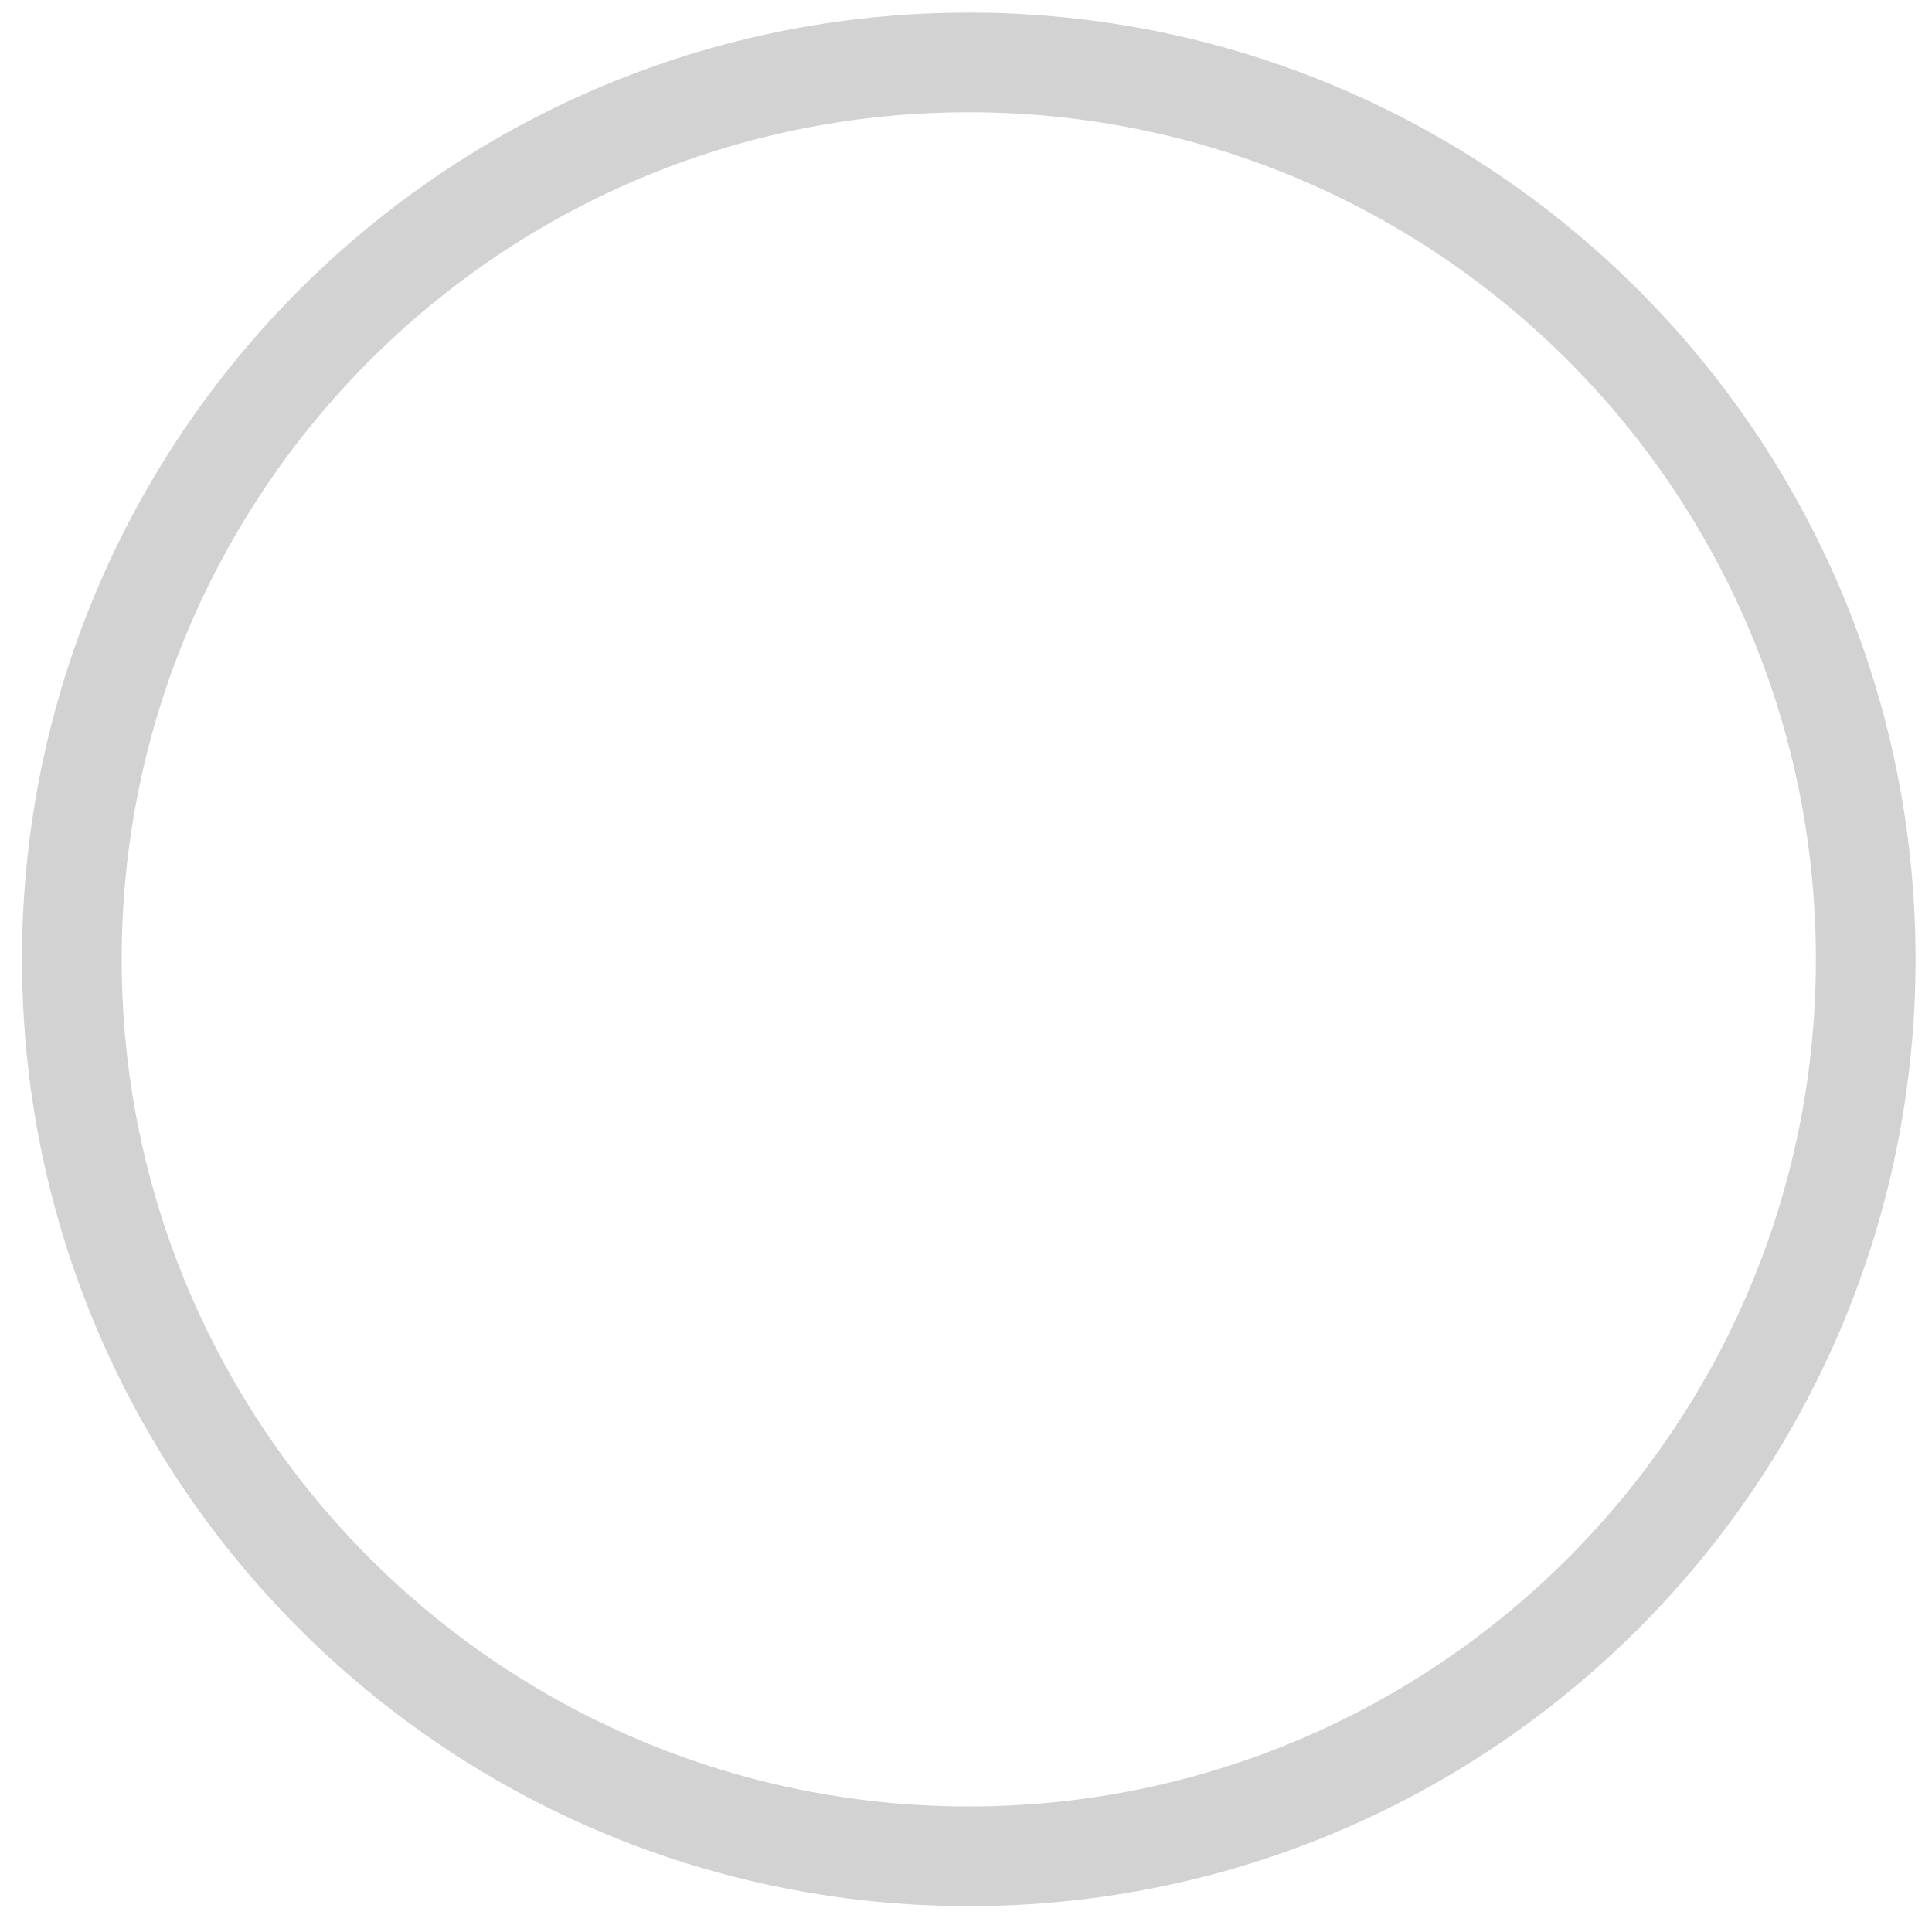
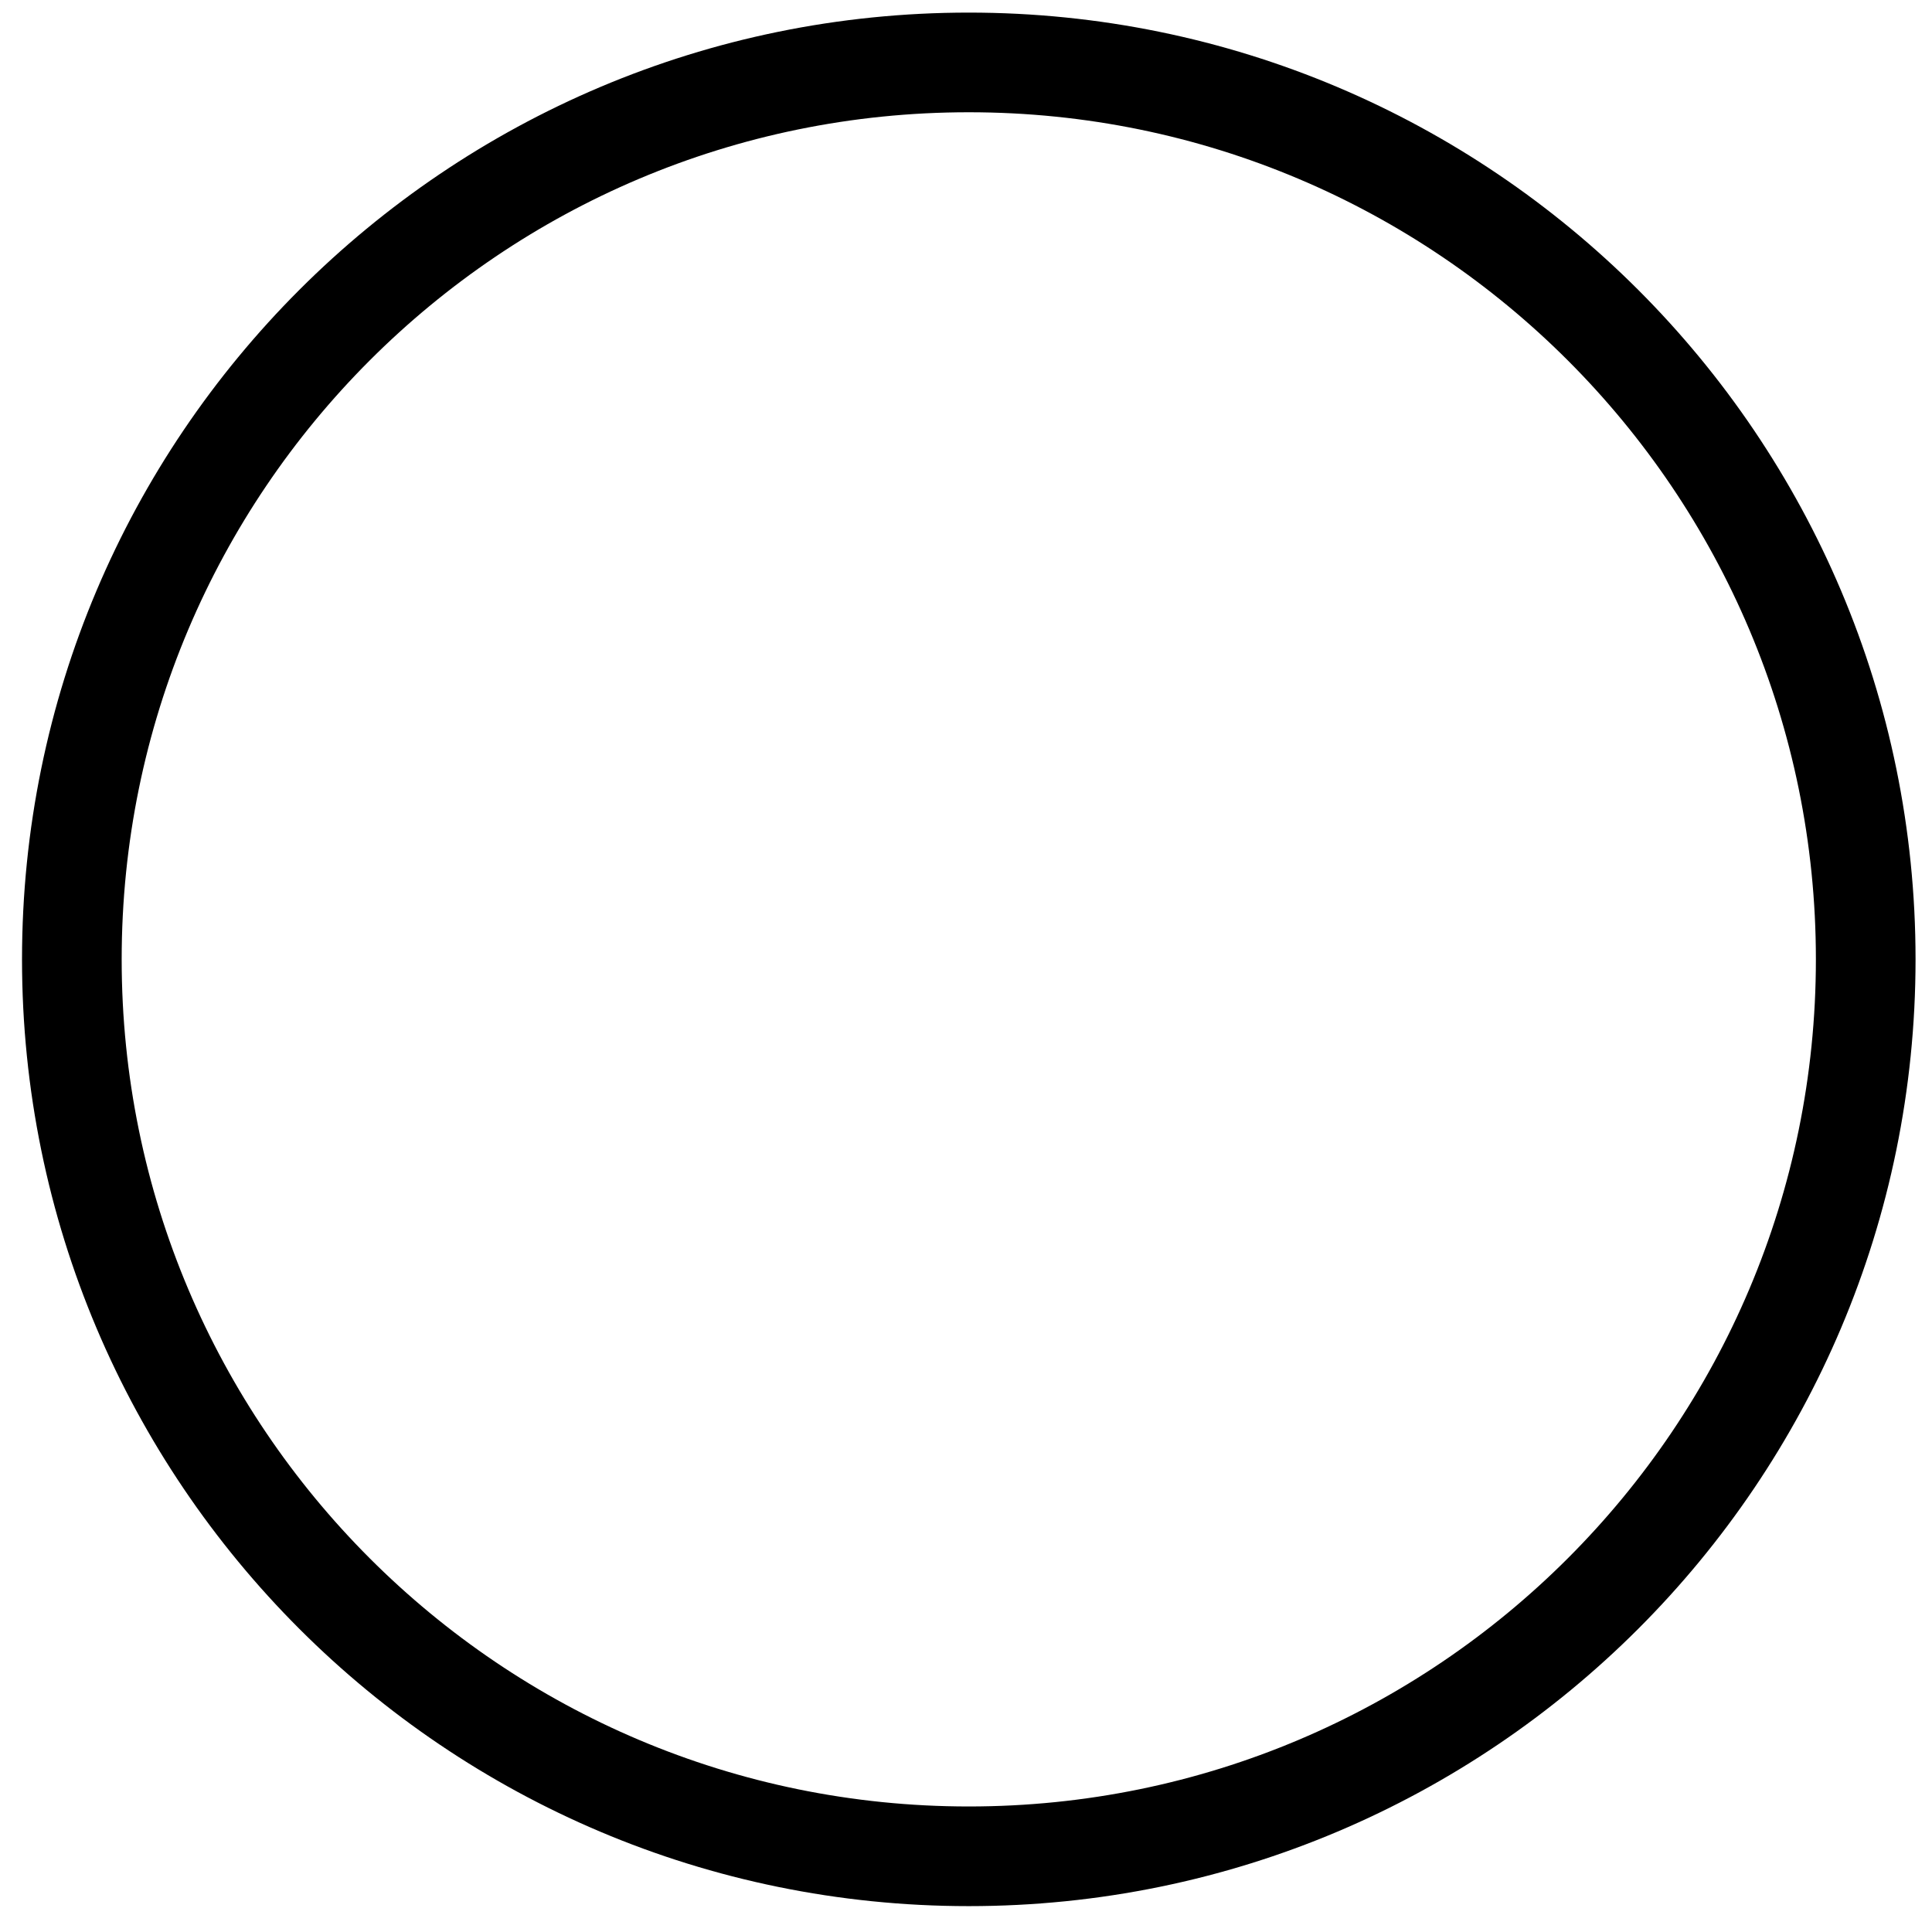
<svg xmlns="http://www.w3.org/2000/svg" viewBox="58.876 222.782 19.322 19.386" width="19" height="19">
  <g id="Icon_Frame" data-name="Icon Frame" transform="matrix(1, 0, 0, 1, 56.56493, 220.4084)">
    <path id="Base" d="M0,0H24V24H0Z" transform="translate(0 0)" fill="none" />
-     <circle id="Ellipse_14" data-name="Ellipse 14" cx="9" cy="9" r="9" transform="translate(3 3)" fill="none" stroke="#d2d2d2" stroke-linecap="round" stroke-linejoin="round" stroke-width="1" />
+     <circle id="Ellipse_14" data-name="Ellipse 14" cx="9" cy="9" r="9" transform="translate(3 3)" fill="none" stroke="currentColor" stroke-linecap="round" stroke-linejoin="round" stroke-width="1" />
  </g>
</svg>
